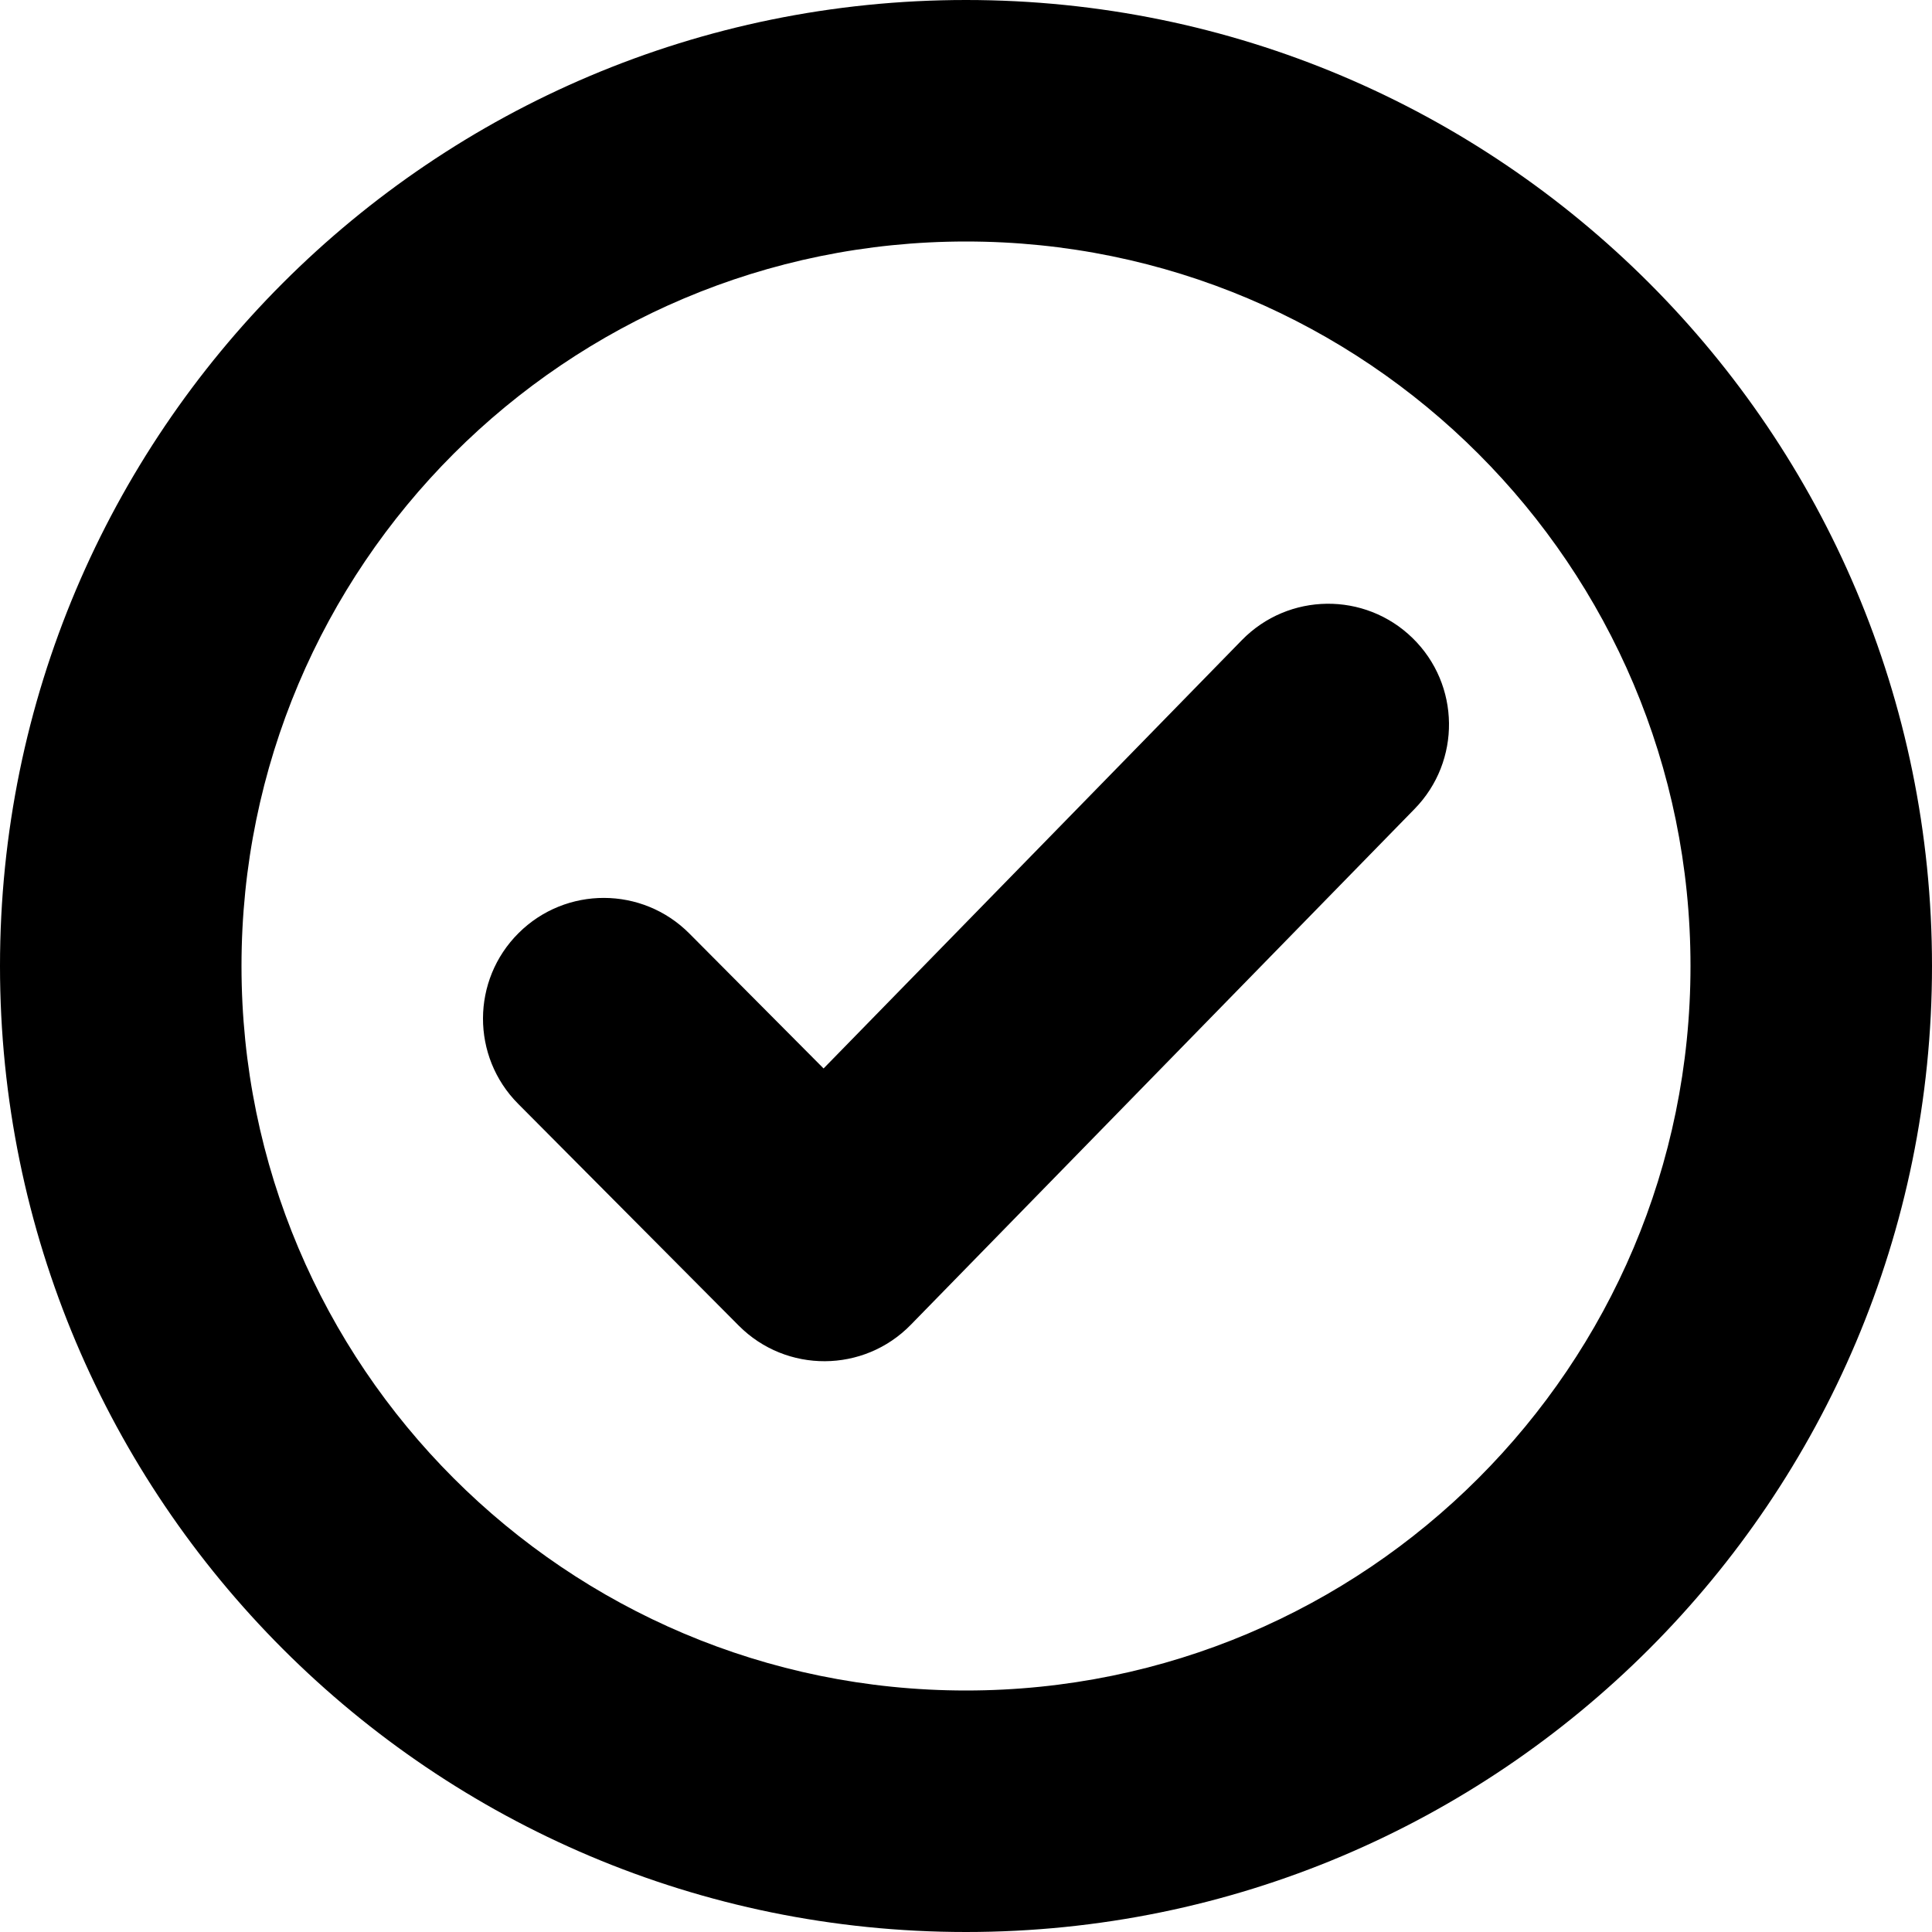
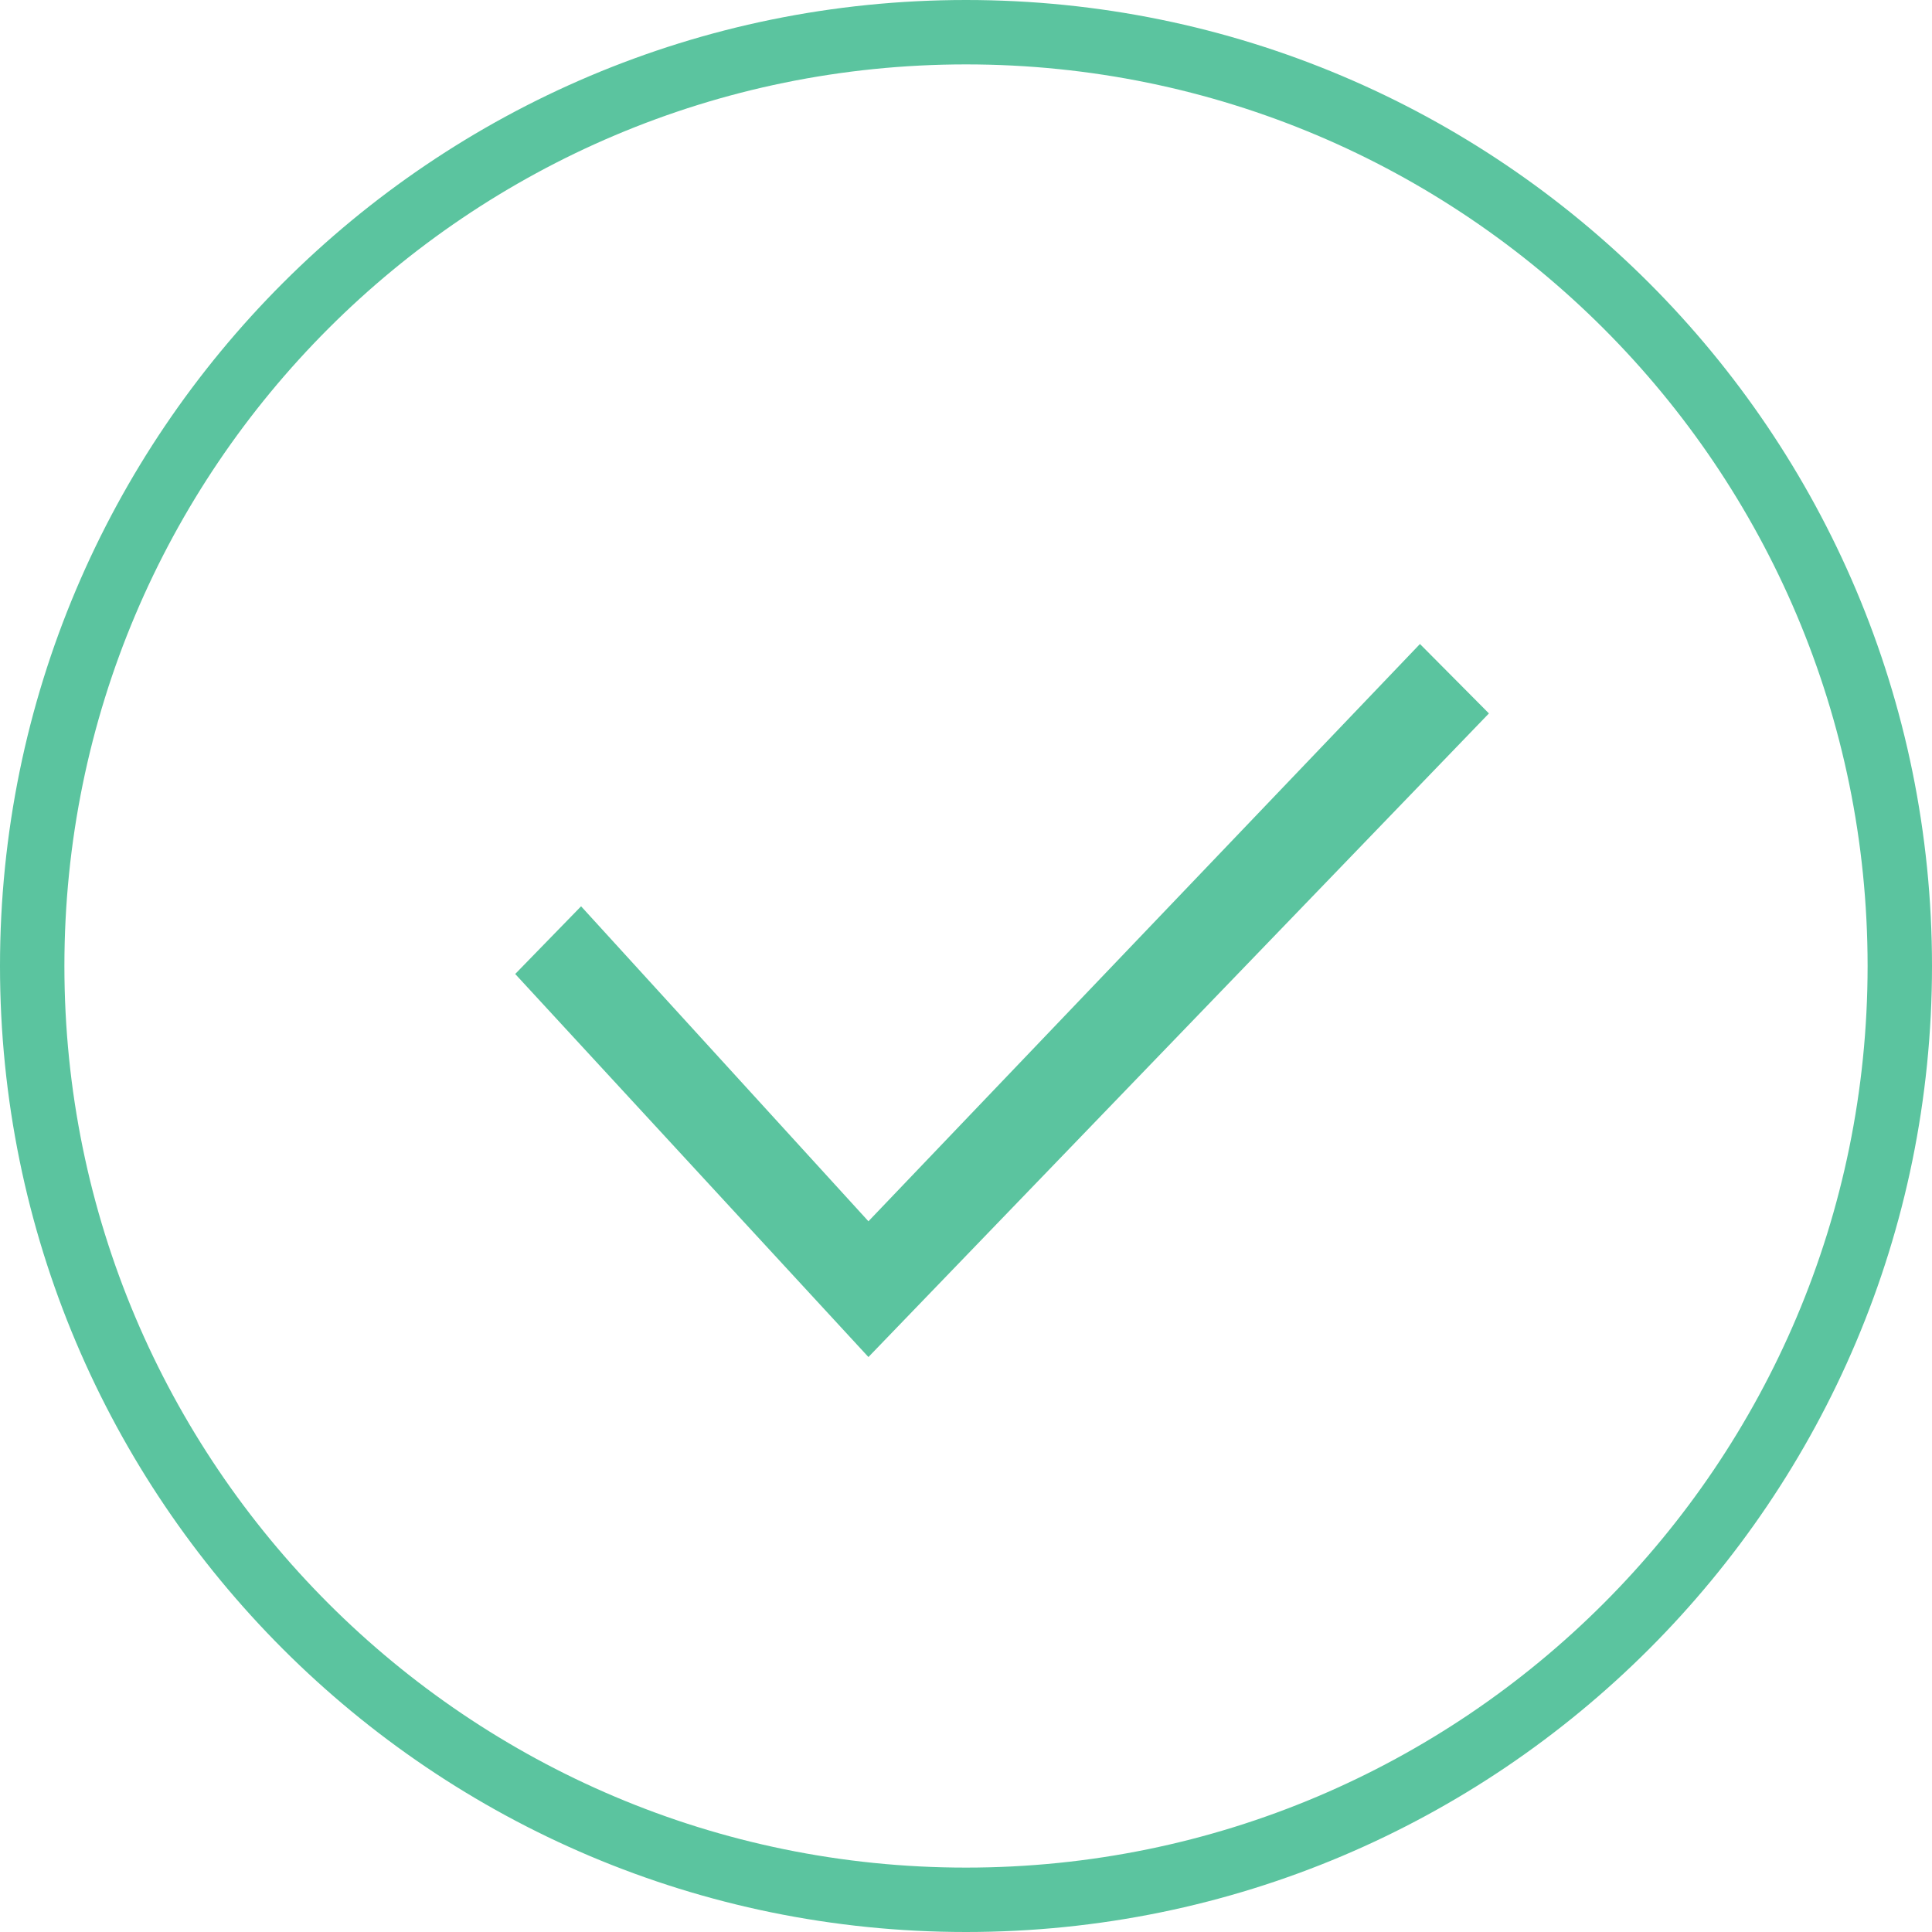
- <svg xmlns="http://www.w3.org/2000/svg" width="96px" height="96px" viewBox="0 0 96 96" version="1.1">
+ <svg xmlns="http://www.w3.org/2000/svg" width="30px" height="30px" viewBox="0 0 30 30" version="1.1">
  <defs />
  <g id="Page-1" stroke="none" stroke-width="1" fill="none" fill-rule="evenodd">
-     <g id="Desktop-HD" transform="translate(-1056, -288)" fill="#000000">
-       <g id="circle_ok" transform="translate(1056, 288)">
-         <path d="M48,84 C67.882,84 84,67.882 84,48 C84,28.118 67.882,12 48,12 C28.118,12 12,28.118 12,48 C12,67.882 28.118,84 48,84 Z M48,96 C21.49,96 0,74.51 0,48 C0,21.49 21.49,0 48,0 C74.51,0 96,21.49 96,48 C96,74.51 74.51,96 48,96 Z M34.254,46.386 C31.917,44.036 28.118,44.026 25.769,46.363 C23.419,48.7 23.409,52.499 25.746,54.848 L36.708,65.87 C39.069,68.243 42.916,68.225 45.255,65.83 L70.293,40.192 C72.608,37.821 72.563,34.023 70.192,31.707 C67.821,29.392 64.023,29.437 61.707,31.808 L40.923,53.091 L34.254,46.386 Z" id="Oval" />
+     <g id="组件-对话框-邓科" transform="translate(-333, -1609)" fill="#5BC49F">
+       <g id="创建成功弹窗" transform="translate(173, 1579)">
+         <g id="step_ok_normal" transform="translate(160, 30)">
+           <g id="Combined-Shape">
+             <path d="M15,29 C22.732,29 29,22.732 29,15 C29,7.268 22.732,1 15,1 C7.268,1 1,7.268 1,15 C1,22.732 7.268,29 15,29 Z M15,30 C6.716,30 0,23.284 0,15 C0,6.716 6.716,0 15,0 C23.284,0 30,6.716 30,15 C30,23.284 23.284,30 15,30 Z M13.485,21.072 L23.12,11.078 L22.049,10 L13.485,18.964 L9.023,14.073 L8,15.124 L13.485,21.072 Z" fill-rule="nonzero" />
+           </g>
+         </g>
      </g>
    </g>
  </g>
</svg>
